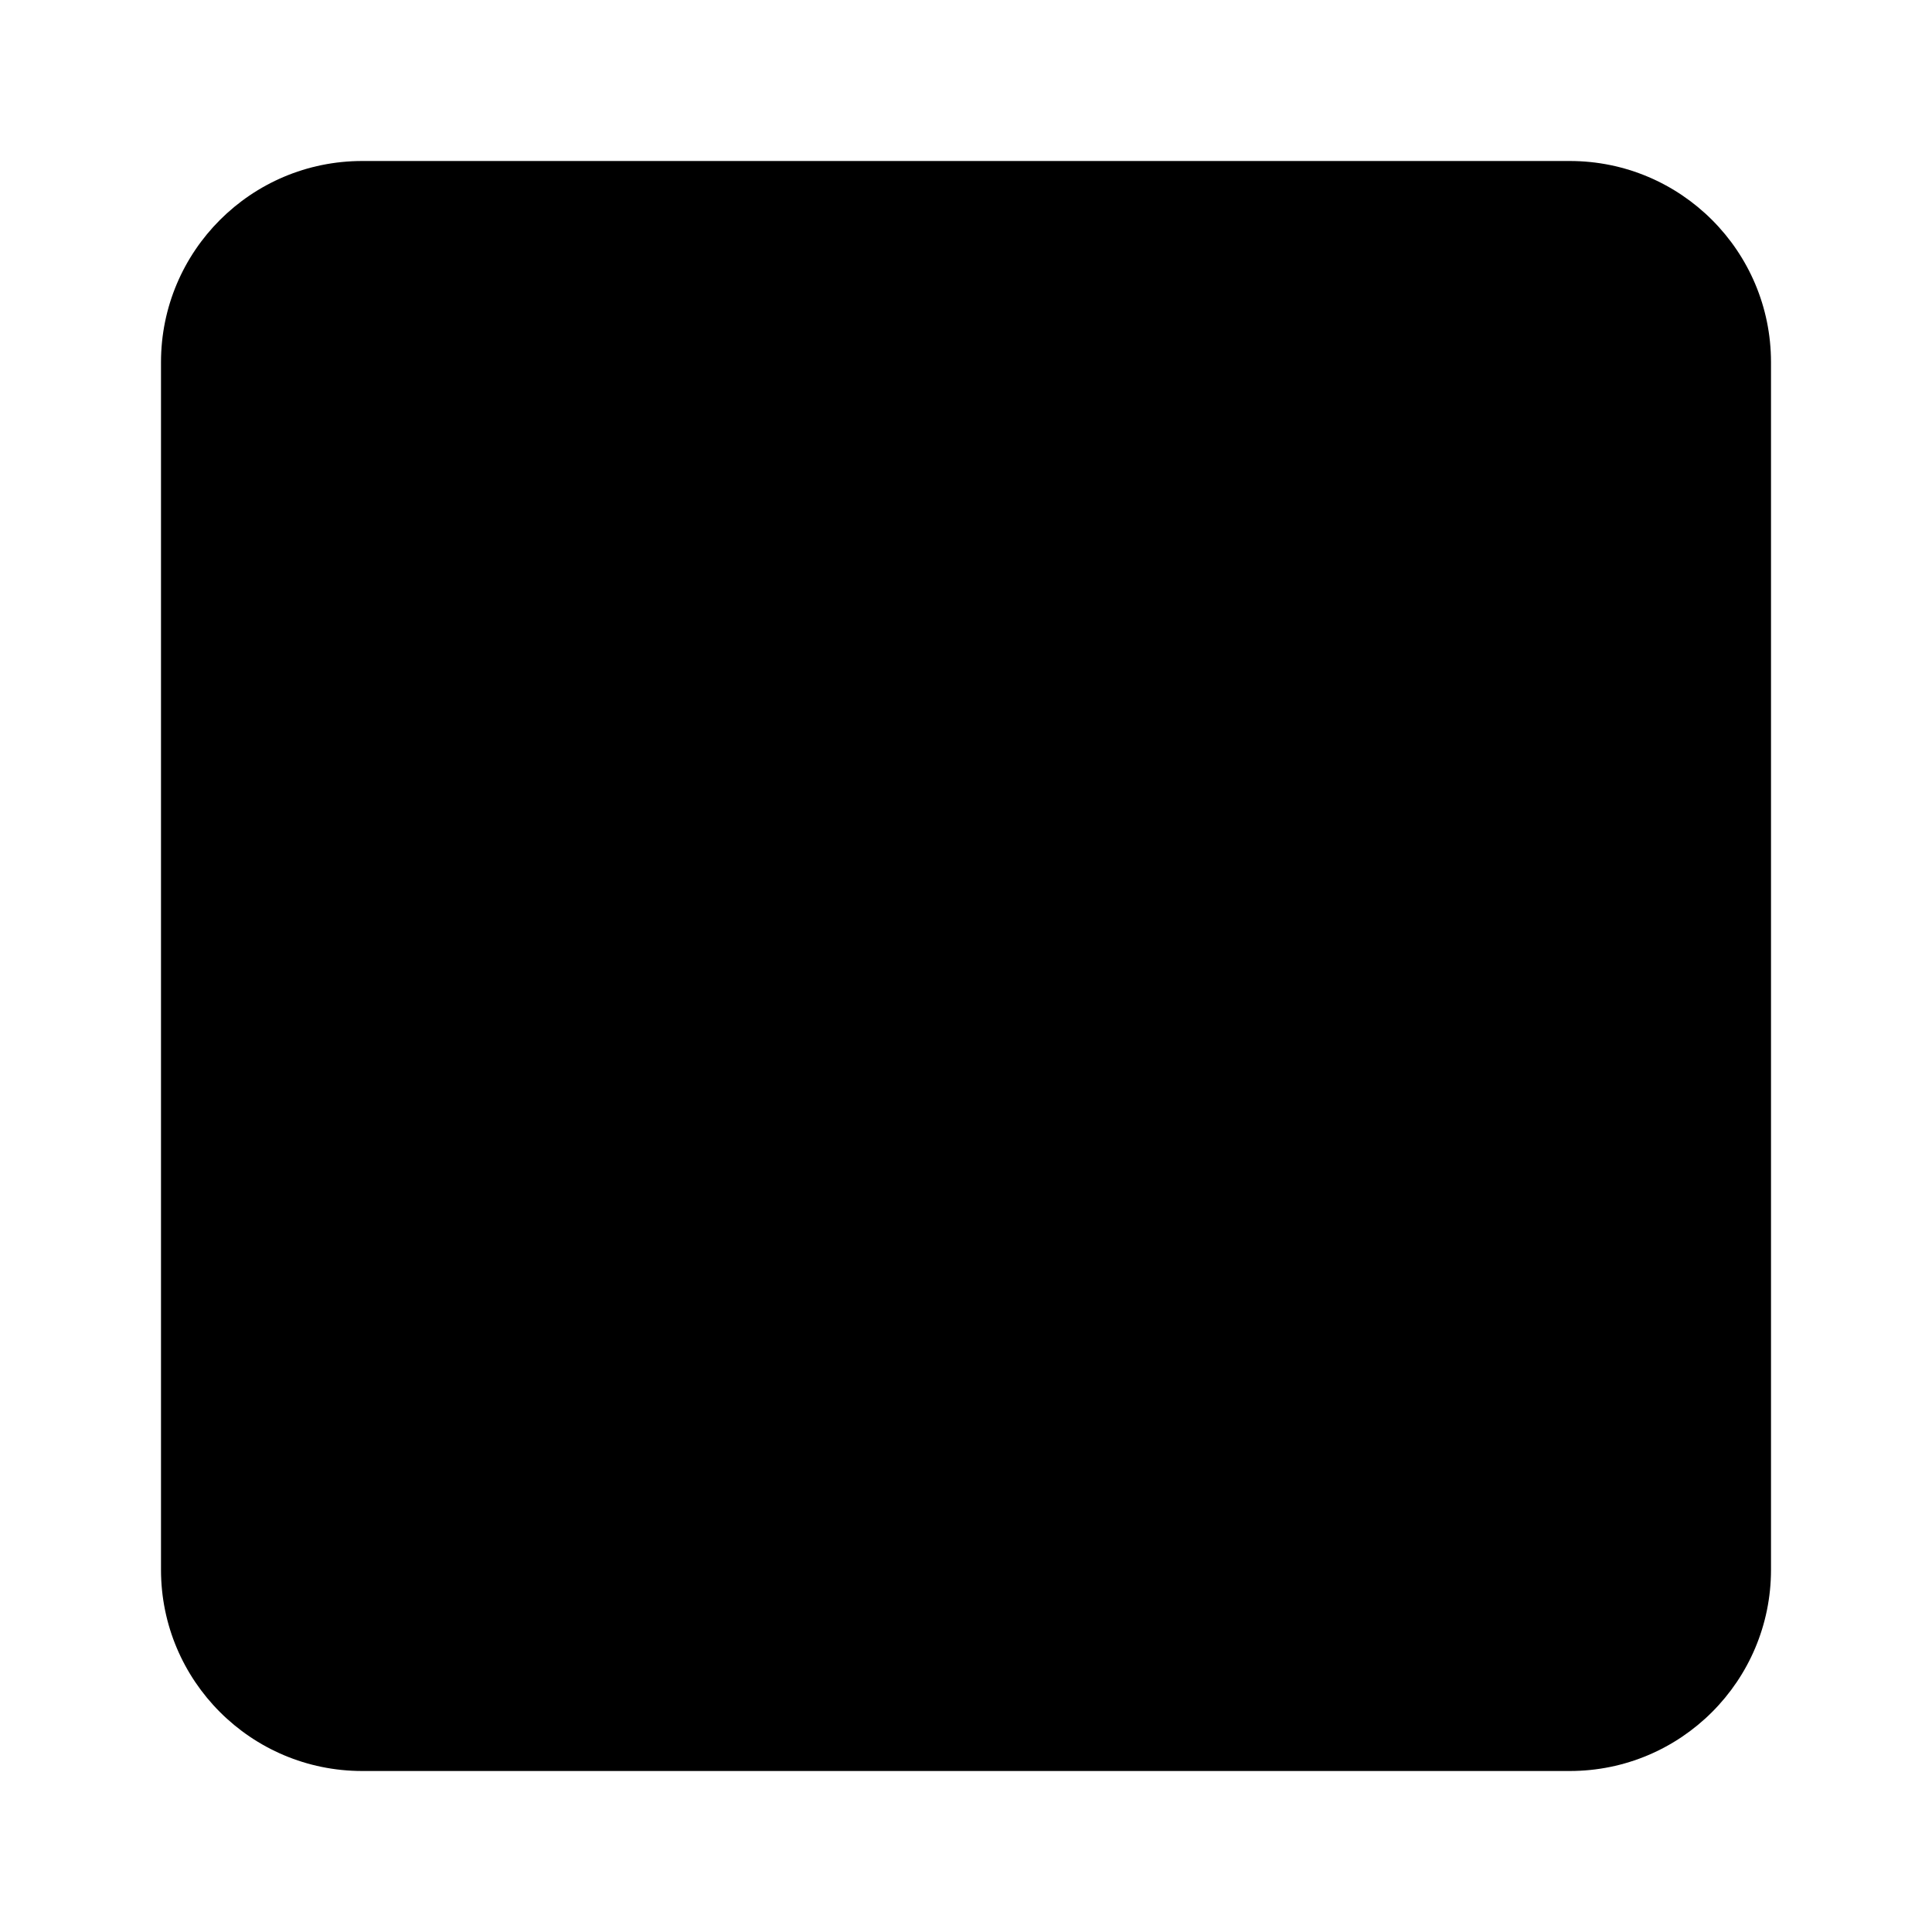
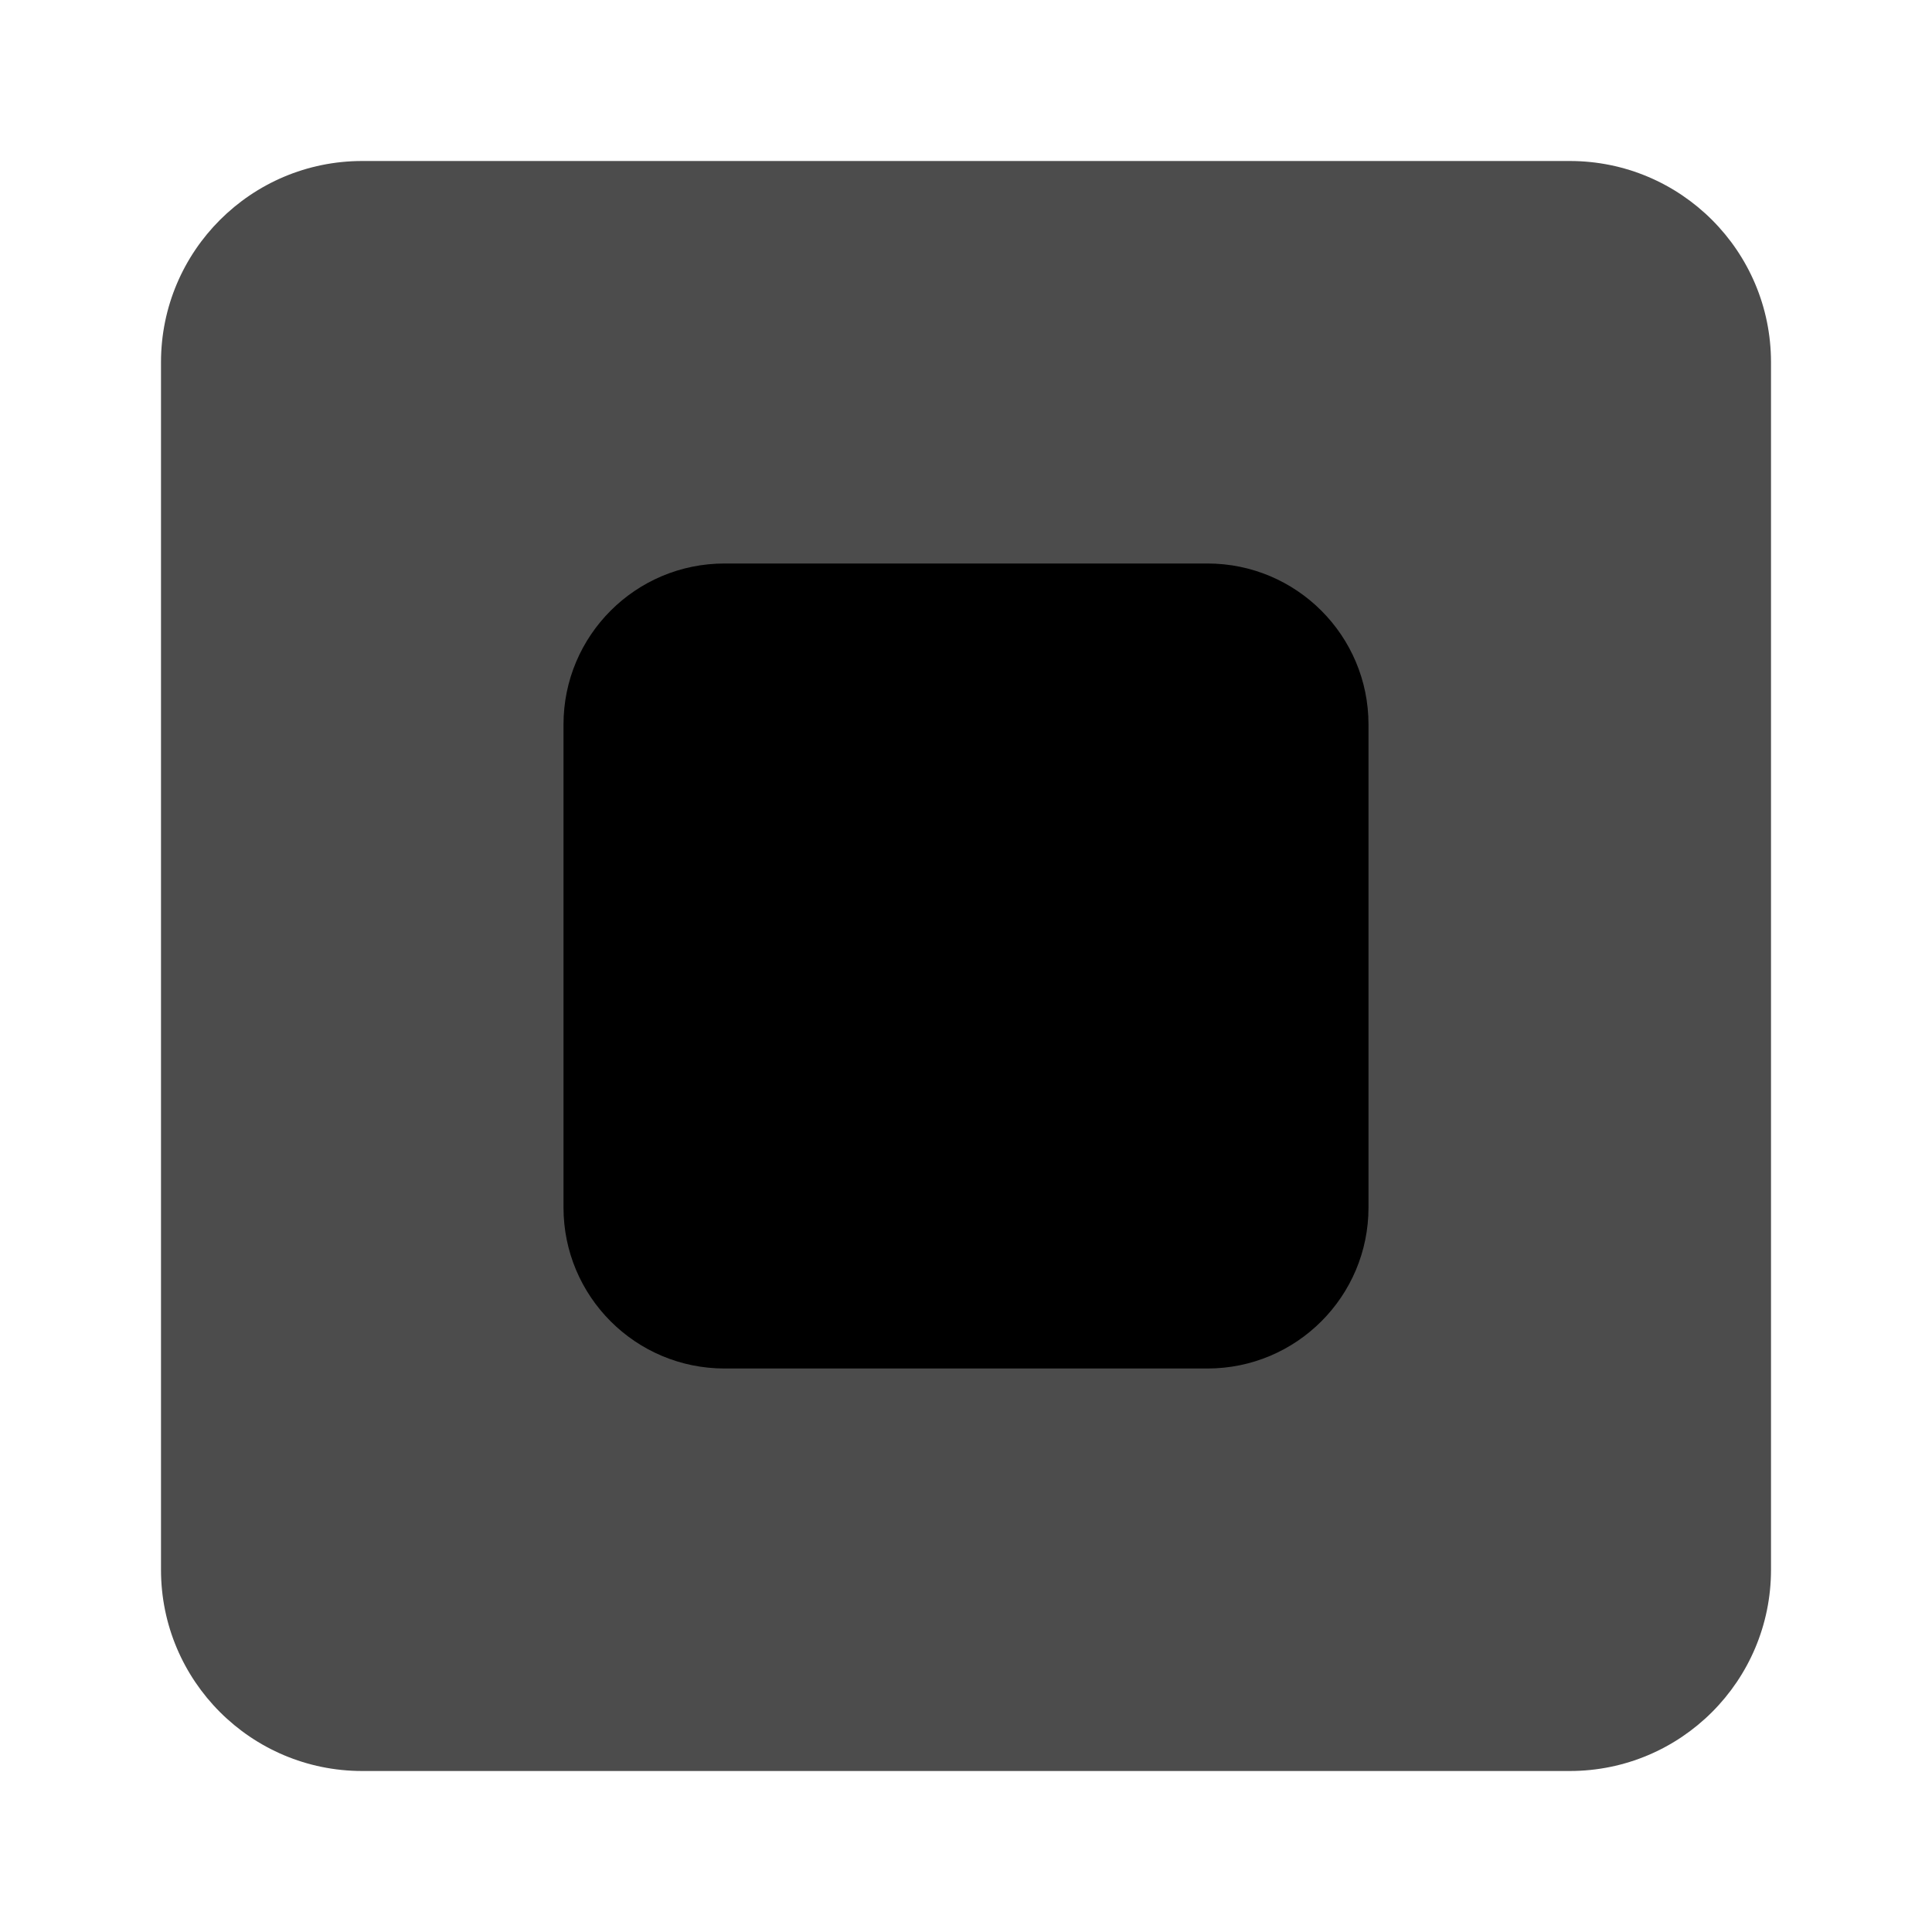
- <svg xmlns="http://www.w3.org/2000/svg" fill="currentColor" viewBox="0 0 24 24">
-   <path fill="currentColor" d="M19.5 2h-15A2.5 2.5 0 0 0 2 4.5v15A2.5 2.5 0 0 0 4.5 22h15a2.5 2.5 0 0 0 2.5-2.5v-15A2.5 2.5 0 0 0 19.5 2" />
+ <svg xmlns="http://www.w3.org/2000/svg" fill="none" viewBox="0 0 24 24">
+   <path fill="currentColor" fill-opacity=".7" d="M19.5 2h-15A2.5 2.5 0 0 0 2 4.5v15A2.5 2.5 0 0 0 4.5 22h15a2.5 2.5 0 0 0 2.5-2.5v-15A2.5 2.5 0 0 0 19.5 2" />
  <path fill="currentColor" d="M15 7H9a2 2 0 0 0-2 2v6a2 2 0 0 0 2 2h6a2 2 0 0 0 2-2V9a2 2 0 0 0-2-2" />
</svg>
